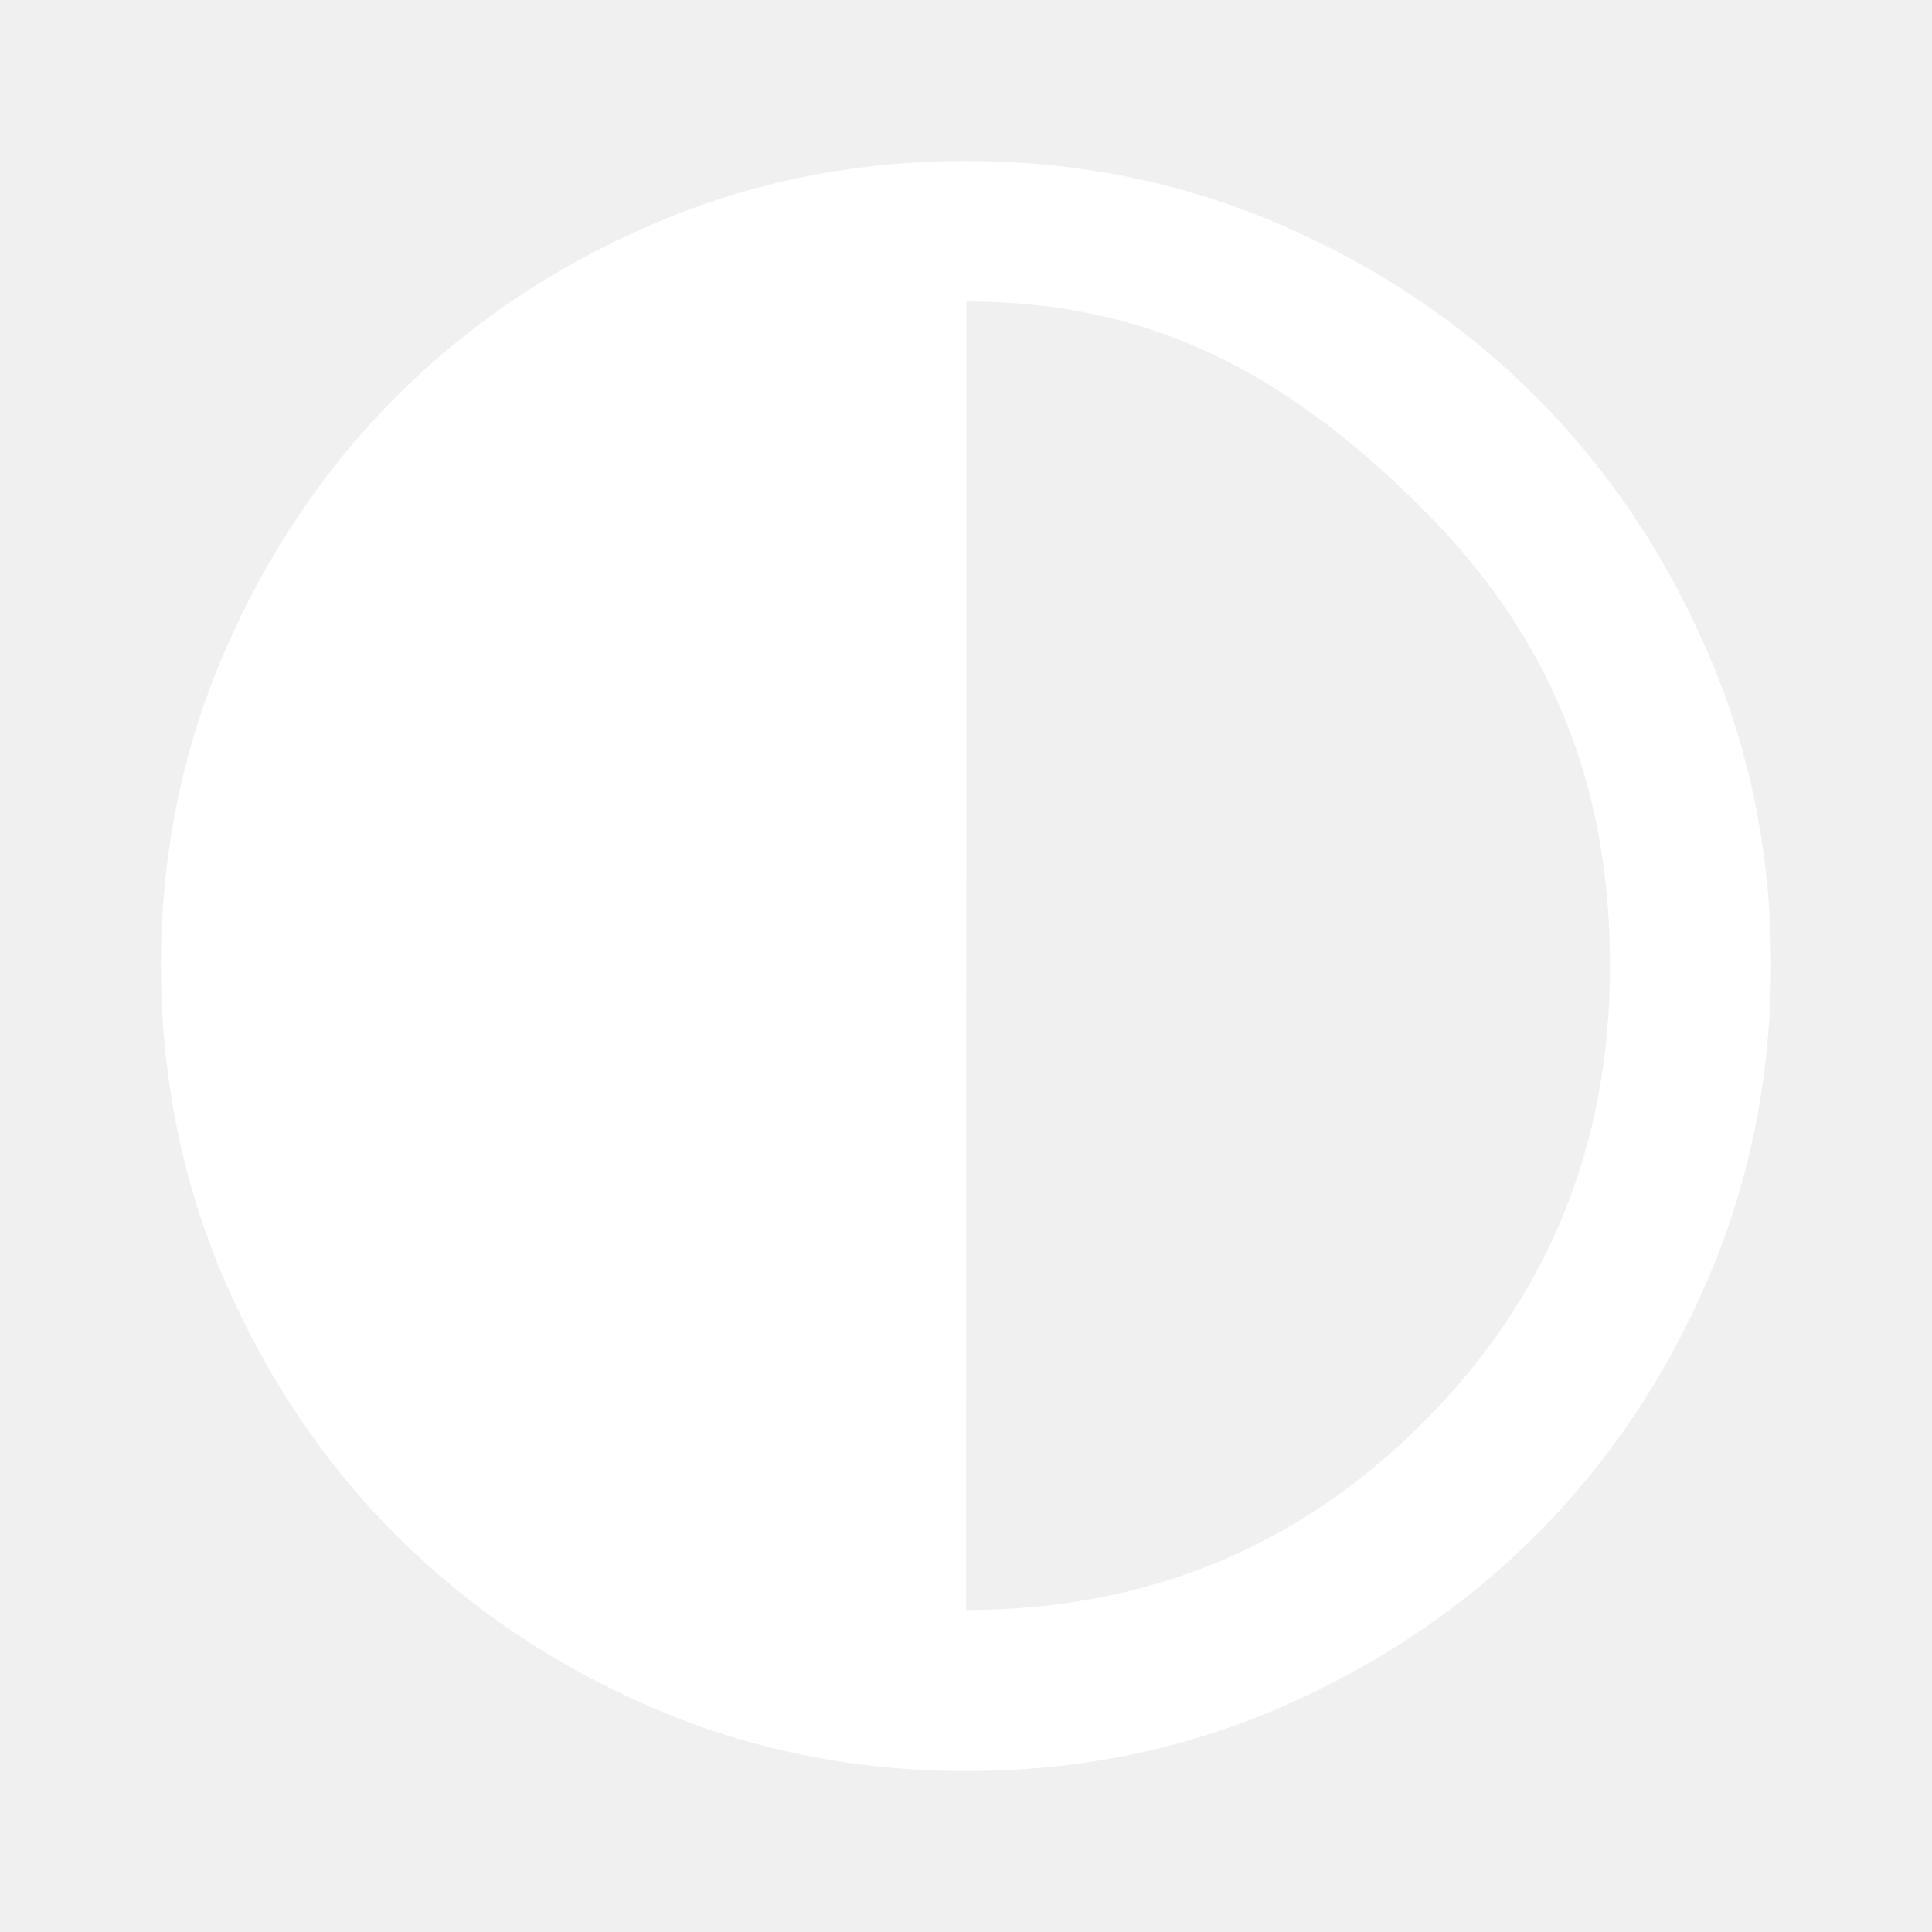
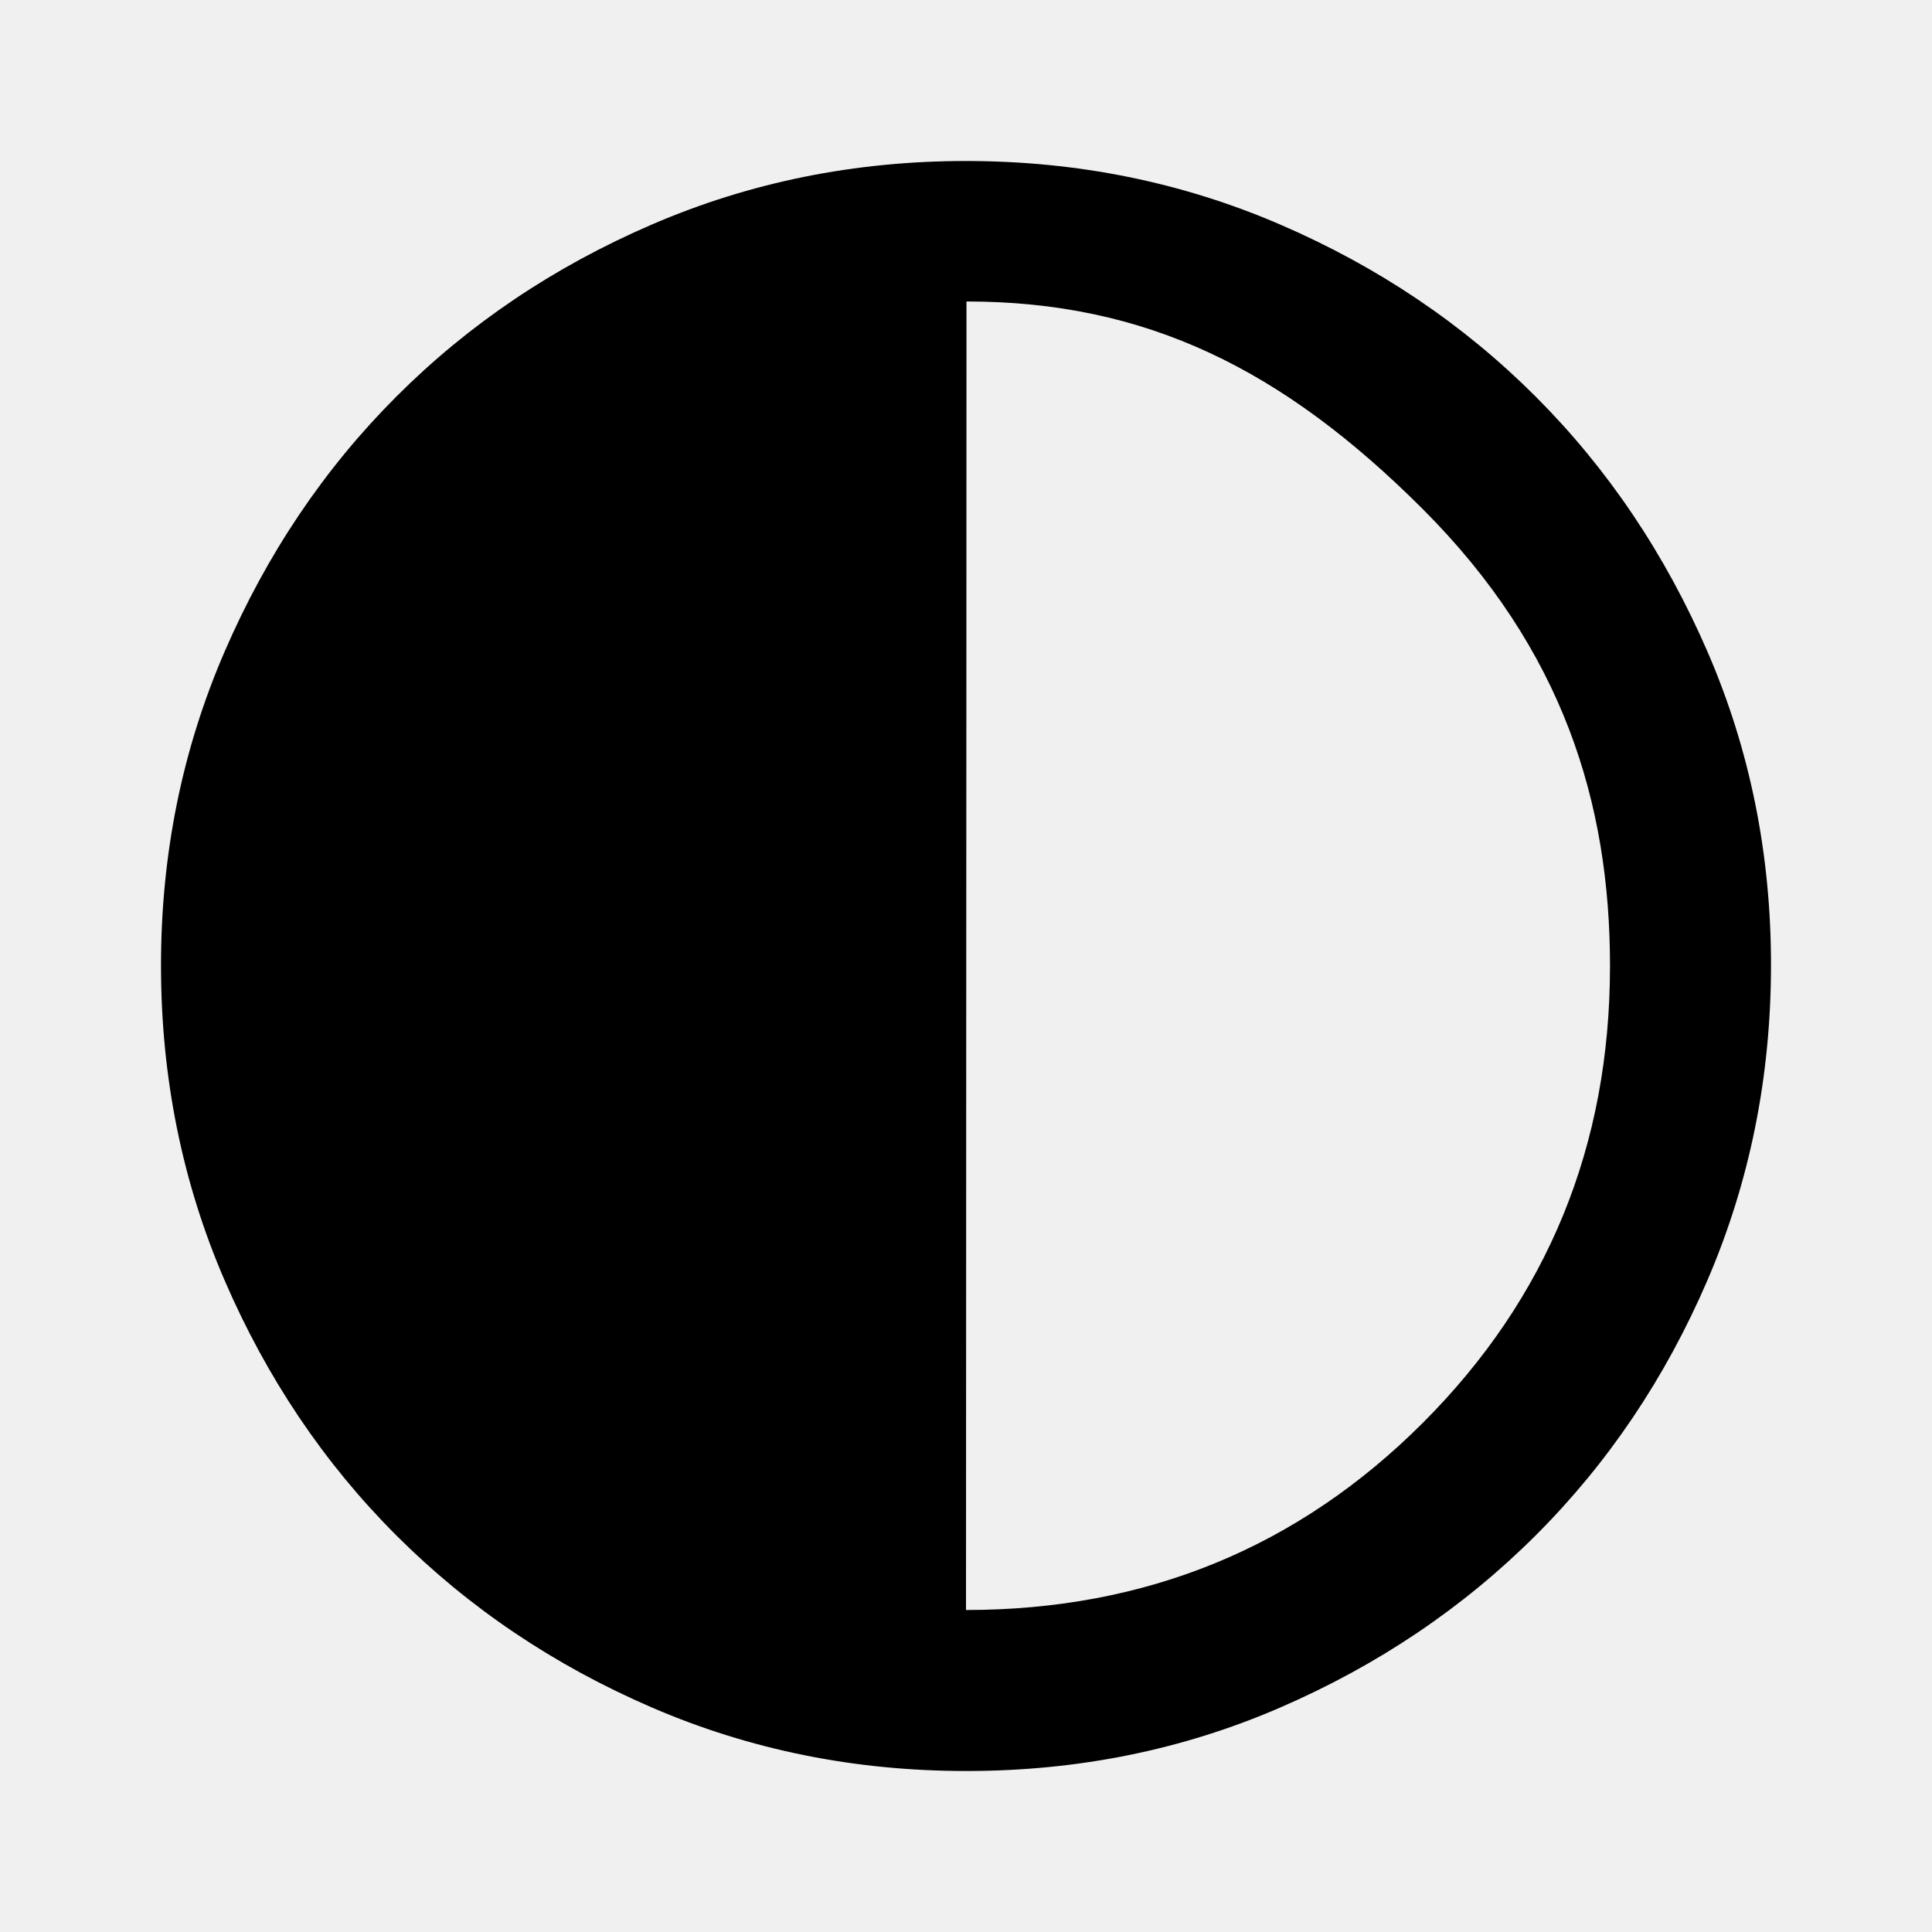
<svg xmlns="http://www.w3.org/2000/svg" width="32" height="32" viewBox="0 0 24 24" version="1.1" id="svg1">
  <defs id="defs1" />
-   <path fill="white" d="M 12,22 C 10.617,22 9.317,21.737 8.1,21.212 6.883,20.687 5.825,19.974 4.925,19.075 4.025,18.176 3.313,17.117 2.788,15.9 2.263,14.683 2.001,13.383 2,12 1.999,10.617 2.262,9.317 2.788,8.1 3.314,6.883 4.026,5.824 4.925,4.925 5.824,4.026 6.882,3.313 8.1,2.788 9.318,2.263 10.618,2 12,2 c 1.382,0 2.682,0.263 3.9,0.788 1.218,0.525 2.276,1.238 3.175,2.137 0.899,0.899 1.611,1.958 2.138,3.175 0.527,1.217 0.789,2.517 0.787,3.9 -0.002,1.383 -0.265,2.683 -0.788,3.9 -0.523,1.217 -1.236,2.276 -2.137,3.175 -0.901,0.899 -1.96,1.612 -3.175,2.138 C 14.685,21.739 13.385,22.001 12,22 m 0,-2 c 2.233,0 4.125,-0.775 5.675,-2.325 C 19.225,16.125 20,14.233 20,12 20,9.978 19.418,8.068 17.675,6.325 15.932,4.582 14.233,3.745 12.006,3.745 c 0,3.122 -0.003,8.255 -0.003,8.255 C 12.003,12 12,20 12,20" id="path1" />
+   <path fill="currentColor" d="M 12,22 C 10.617,22 9.317,21.737 8.1,21.212 6.883,20.687 5.825,19.974 4.925,19.075 4.025,18.176 3.313,17.117 2.788,15.9 2.263,14.683 2.001,13.383 2,12 1.999,10.617 2.262,9.317 2.788,8.1 3.314,6.883 4.026,5.824 4.925,4.925 5.824,4.026 6.882,3.313 8.1,2.788 9.318,2.263 10.618,2 12,2 c 1.382,0 2.682,0.263 3.9,0.788 1.218,0.525 2.276,1.238 3.175,2.137 0.899,0.899 1.611,1.958 2.138,3.175 0.527,1.217 0.789,2.517 0.787,3.9 -0.002,1.383 -0.265,2.683 -0.788,3.9 -0.523,1.217 -1.236,2.276 -2.137,3.175 -0.901,0.899 -1.96,1.612 -3.175,2.138 C 14.685,21.739 13.385,22.001 12,22 m 0,-2 c 2.233,0 4.125,-0.775 5.675,-2.325 C 19.225,16.125 20,14.233 20,12 20,9.978 19.418,8.068 17.675,6.325 15.932,4.582 14.233,3.745 12.006,3.745 c 0,3.122 -0.003,8.255 -0.003,8.255 C 12.003,12 12,20 12,20" id="path1" />
</svg>
